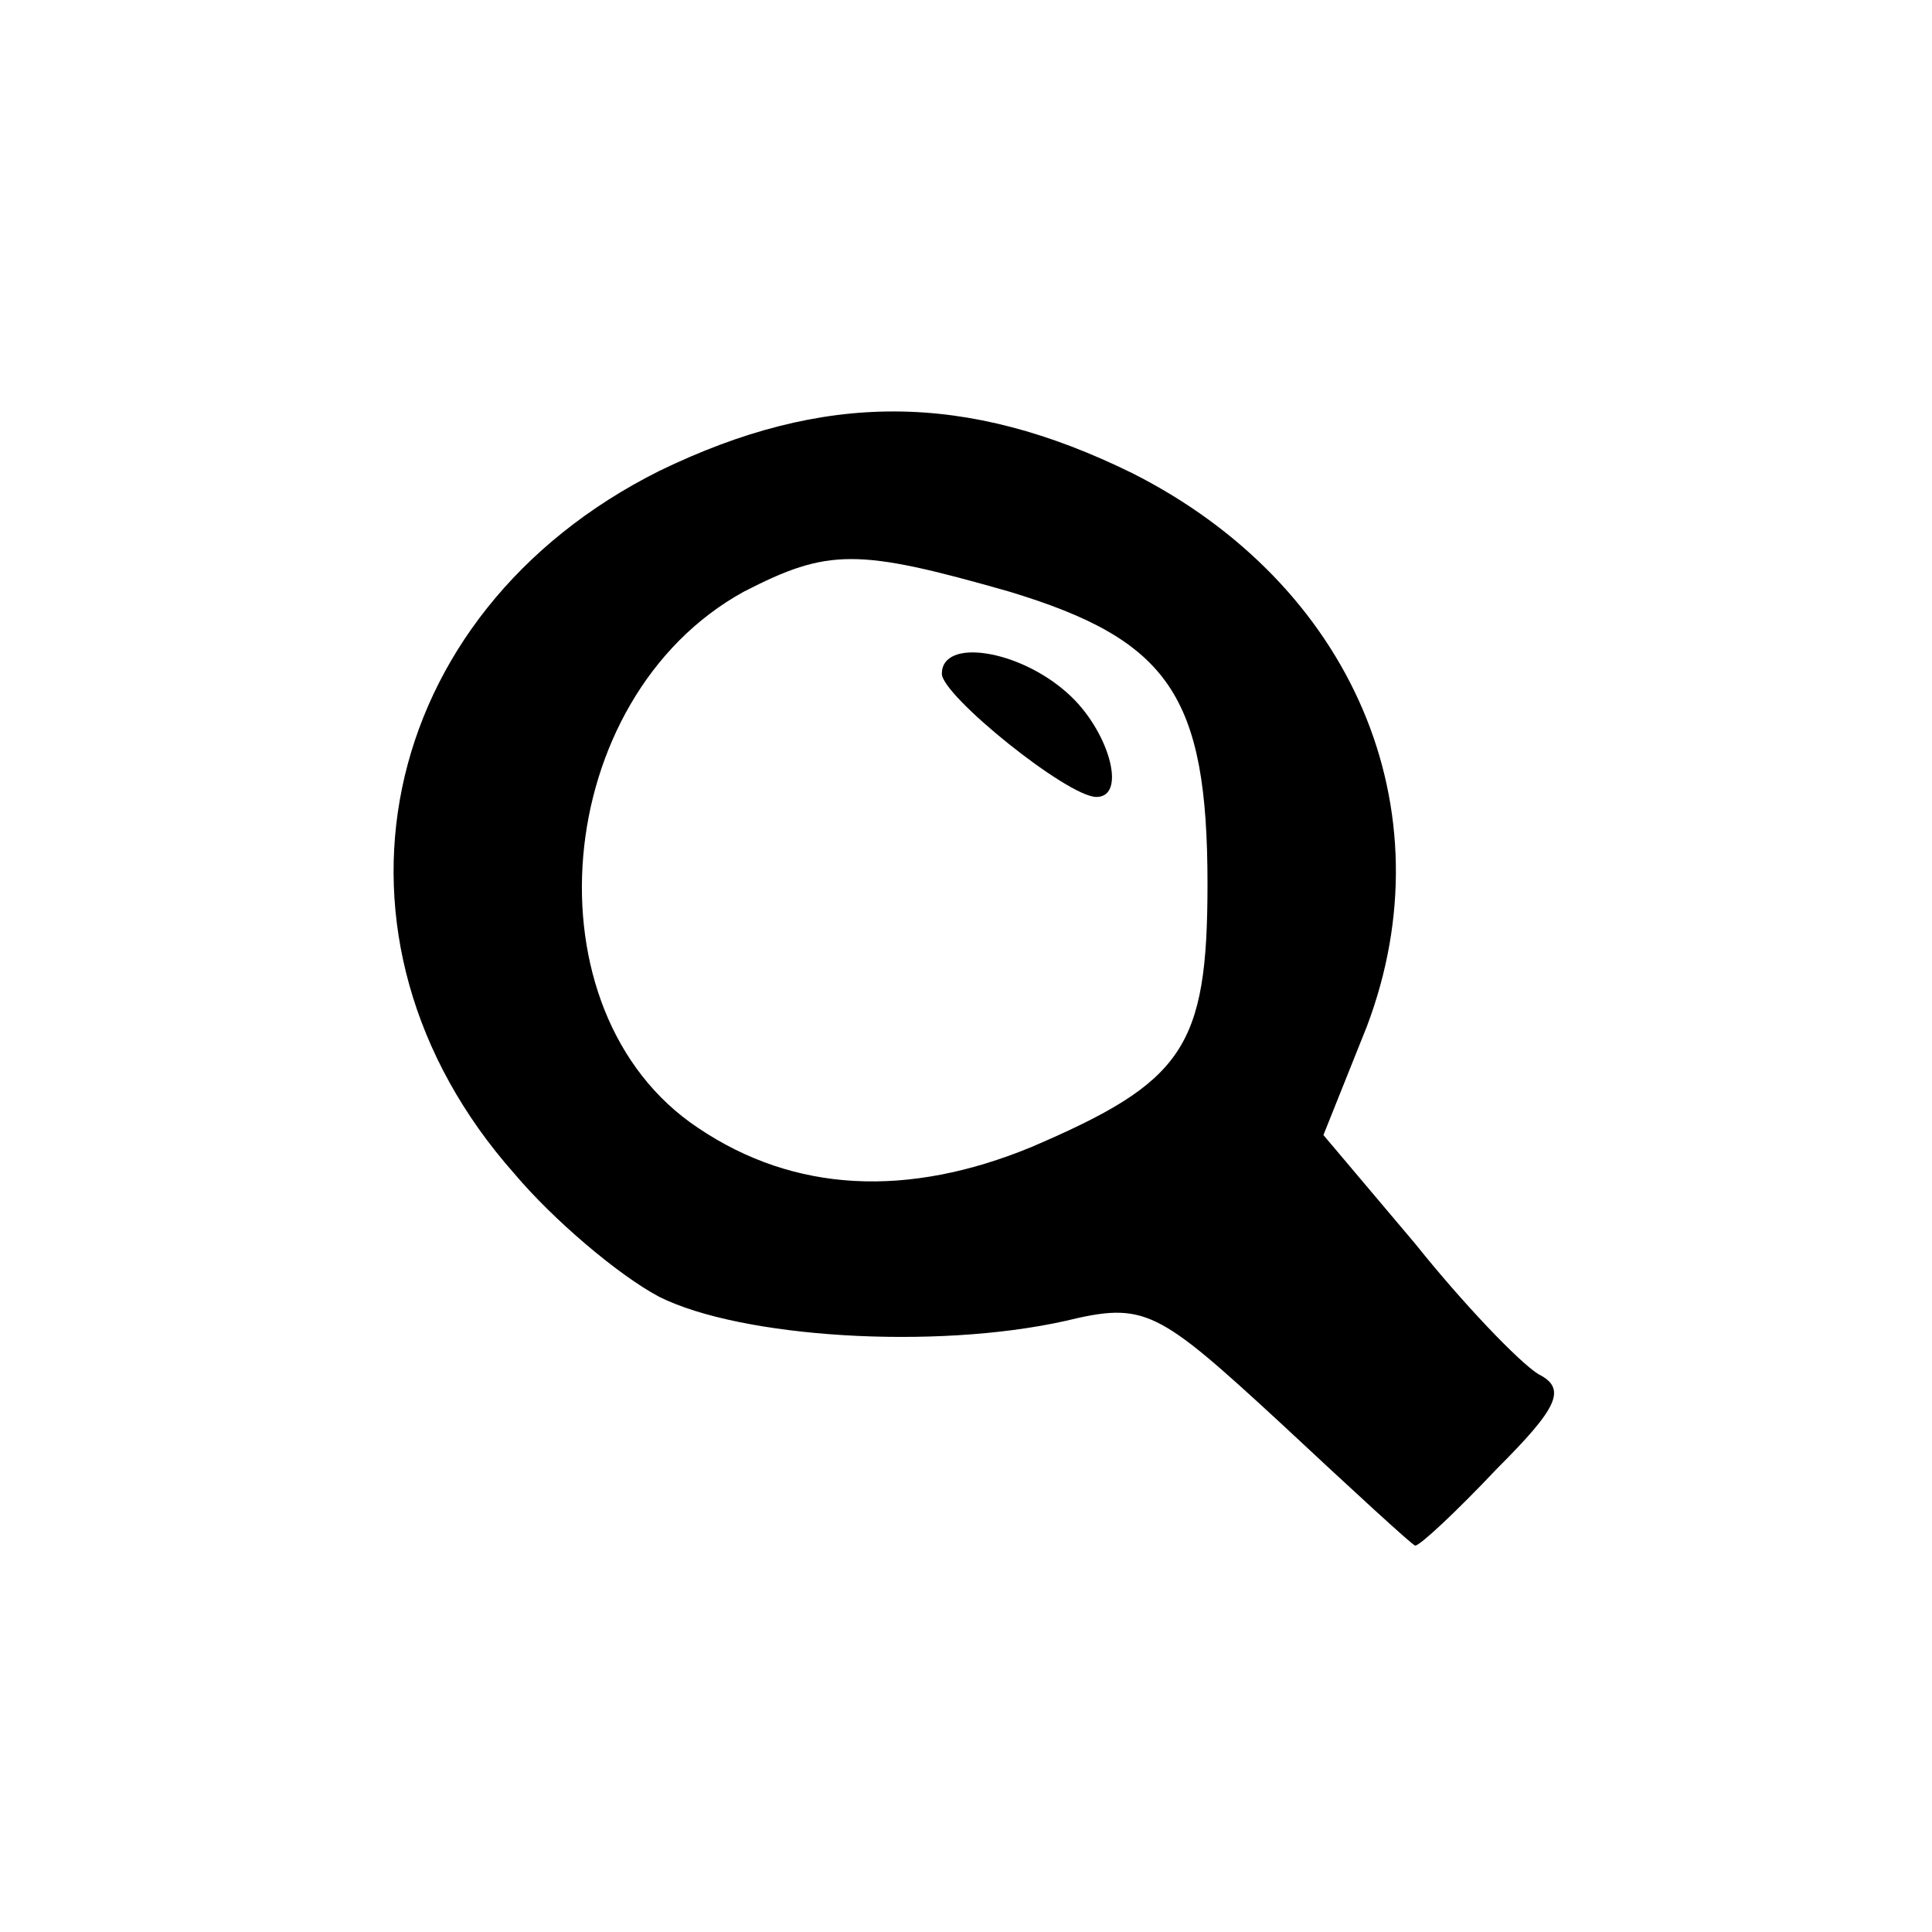
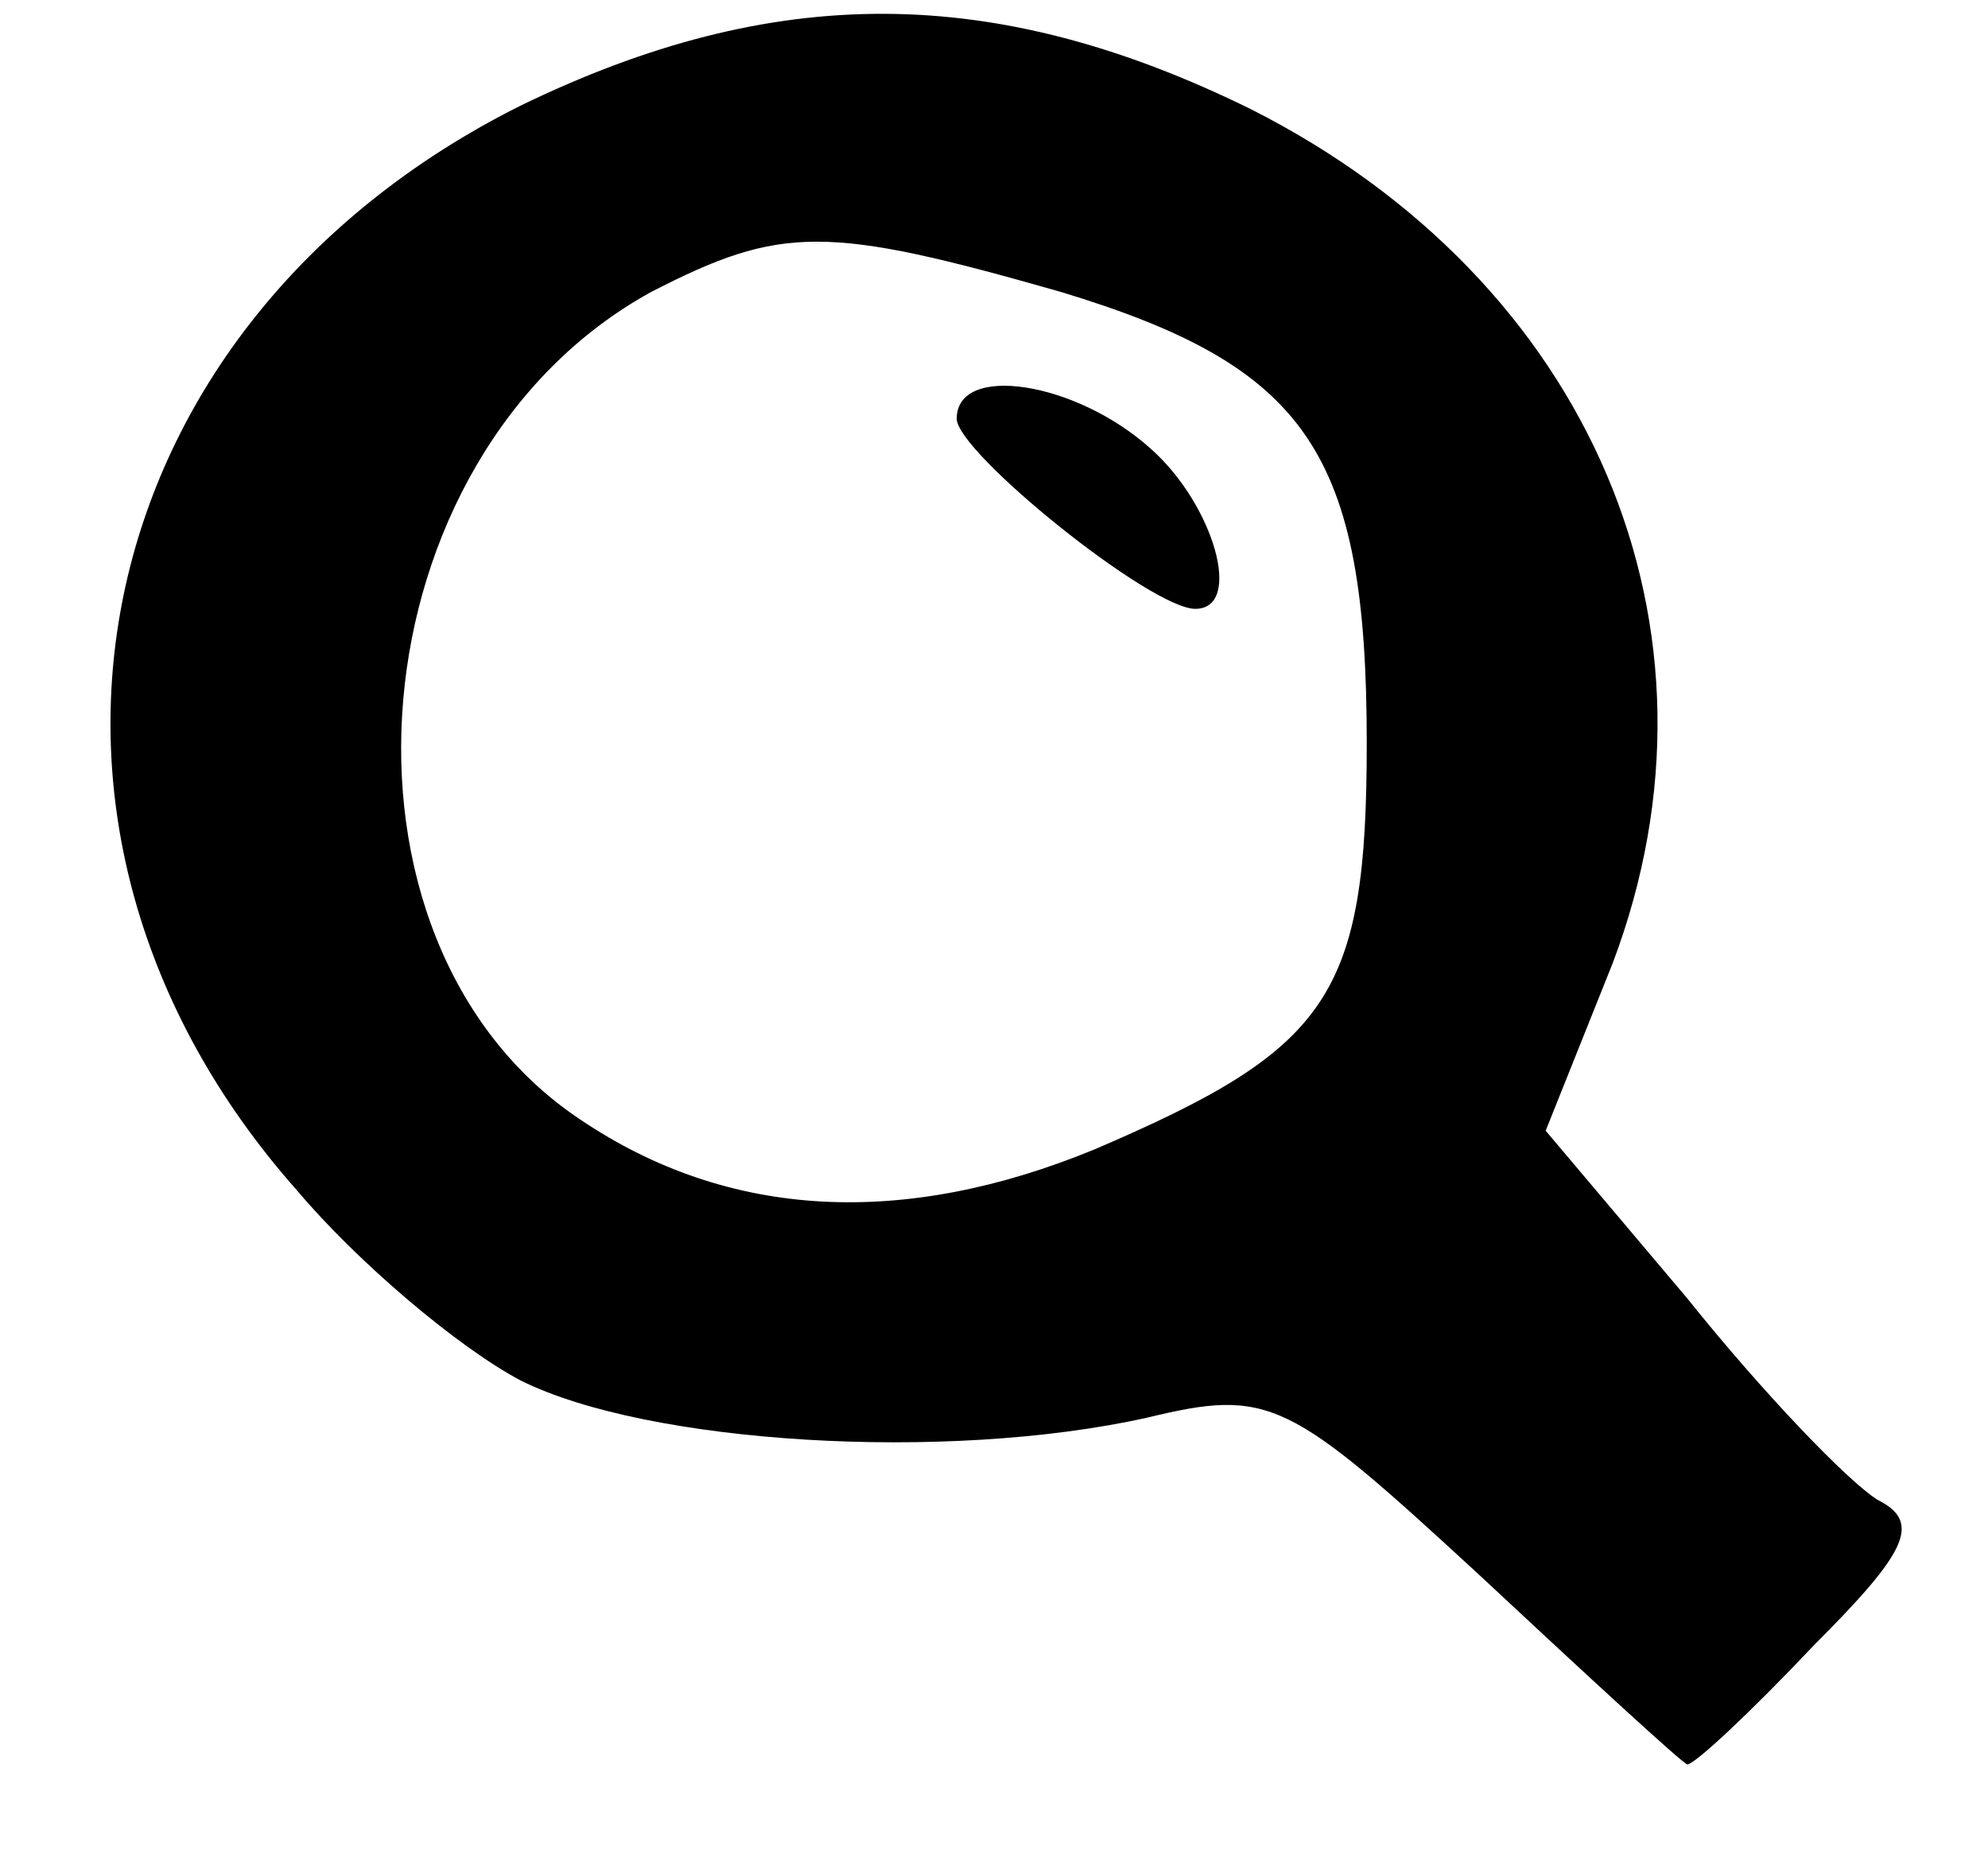
- <svg xmlns="http://www.w3.org/2000/svg" width="24" height="24" viewBox="0 0 24 24" fill="none">
-   <path d="M8.19 5.85C4.65 7.62 3.81 11.67 6.39 14.58C6.87 15.15 7.68 15.84 8.19 16.11C9.21 16.62 11.61 16.77 13.23 16.41C14.22 16.17 14.37 16.26 15.9 17.67C16.8 18.51 17.55 19.2 17.58 19.2C17.64 19.2 18.09 18.78 18.6 18.24C19.35 17.49 19.47 17.25 19.11 17.07C18.87 16.92 18.18 16.2 17.58 15.45L16.44 14.1L16.98 12.75C18 10.05 16.8 7.26 14.07 5.88C12 4.86 10.23 4.86 8.19 5.85ZM12.54 7.35C14.52 7.95 15 8.64 15 10.98C15 13.02 14.7 13.44 12.81 14.25C11.28 14.88 9.87 14.82 8.67 14.01C6.51 12.57 6.84 8.67 9.24 7.35C10.29 6.81 10.65 6.81 12.54 7.35Z" fill="currentColor" />
-   <path d="M11.7 8.37C11.7 8.64 13.26 9.9 13.62 9.9C14.01 9.9 13.77 9.06 13.26 8.61C12.66 8.07 11.7 7.92 11.7 8.37Z" fill="currentColor" />
+ <svg xmlns="http://www.w3.org/2000/svg" width="16" height="15" viewBox="0 0 16 15">
+   <path id="path1" fill="#000000" stroke="none" d="M 4.19 0.85 C 0.65 2.62 -0.19 6.67 2.39 9.58 C 2.87 10.15 3.68 10.84 4.19 11.11 C 5.21 11.62 7.61 11.77 9.23 11.41 C 10.22 11.17 10.37 11.26 11.9 12.67 C 12.8 13.51 13.55 14.2 13.58 14.2 C 13.64 14.2 14.09 13.78 14.6 13.24 C 15.35 12.49 15.47 12.25 15.11 12.07 C 14.87 11.92 14.18 11.2 13.58 10.45 L 12.44 9.1 L 12.98 7.75 C 14 5.05 12.8 2.26 10.07 0.88 C 8 -0.14 6.23 -0.14 4.19 0.85 Z M 8.54 2.35 C 10.52 2.95 11 3.64 11 5.98 C 11 8.02 10.7 8.44 8.81 9.25 C 7.28 9.88 5.87 9.82 4.67 9.01 C 2.51 7.57 2.84 3.67 5.24 2.35 C 6.29 1.81 6.65 1.81 8.54 2.35 Z" />
+   <path id="path2" fill="#000000" stroke="none" d="M 7.7 3.37 C 7.7 3.64 9.26 4.9 9.62 4.9 C 10.01 4.9 9.77 4.06 9.26 3.61 C 8.66 3.07 7.7 2.92 7.7 3.37 Z" />
</svg>
